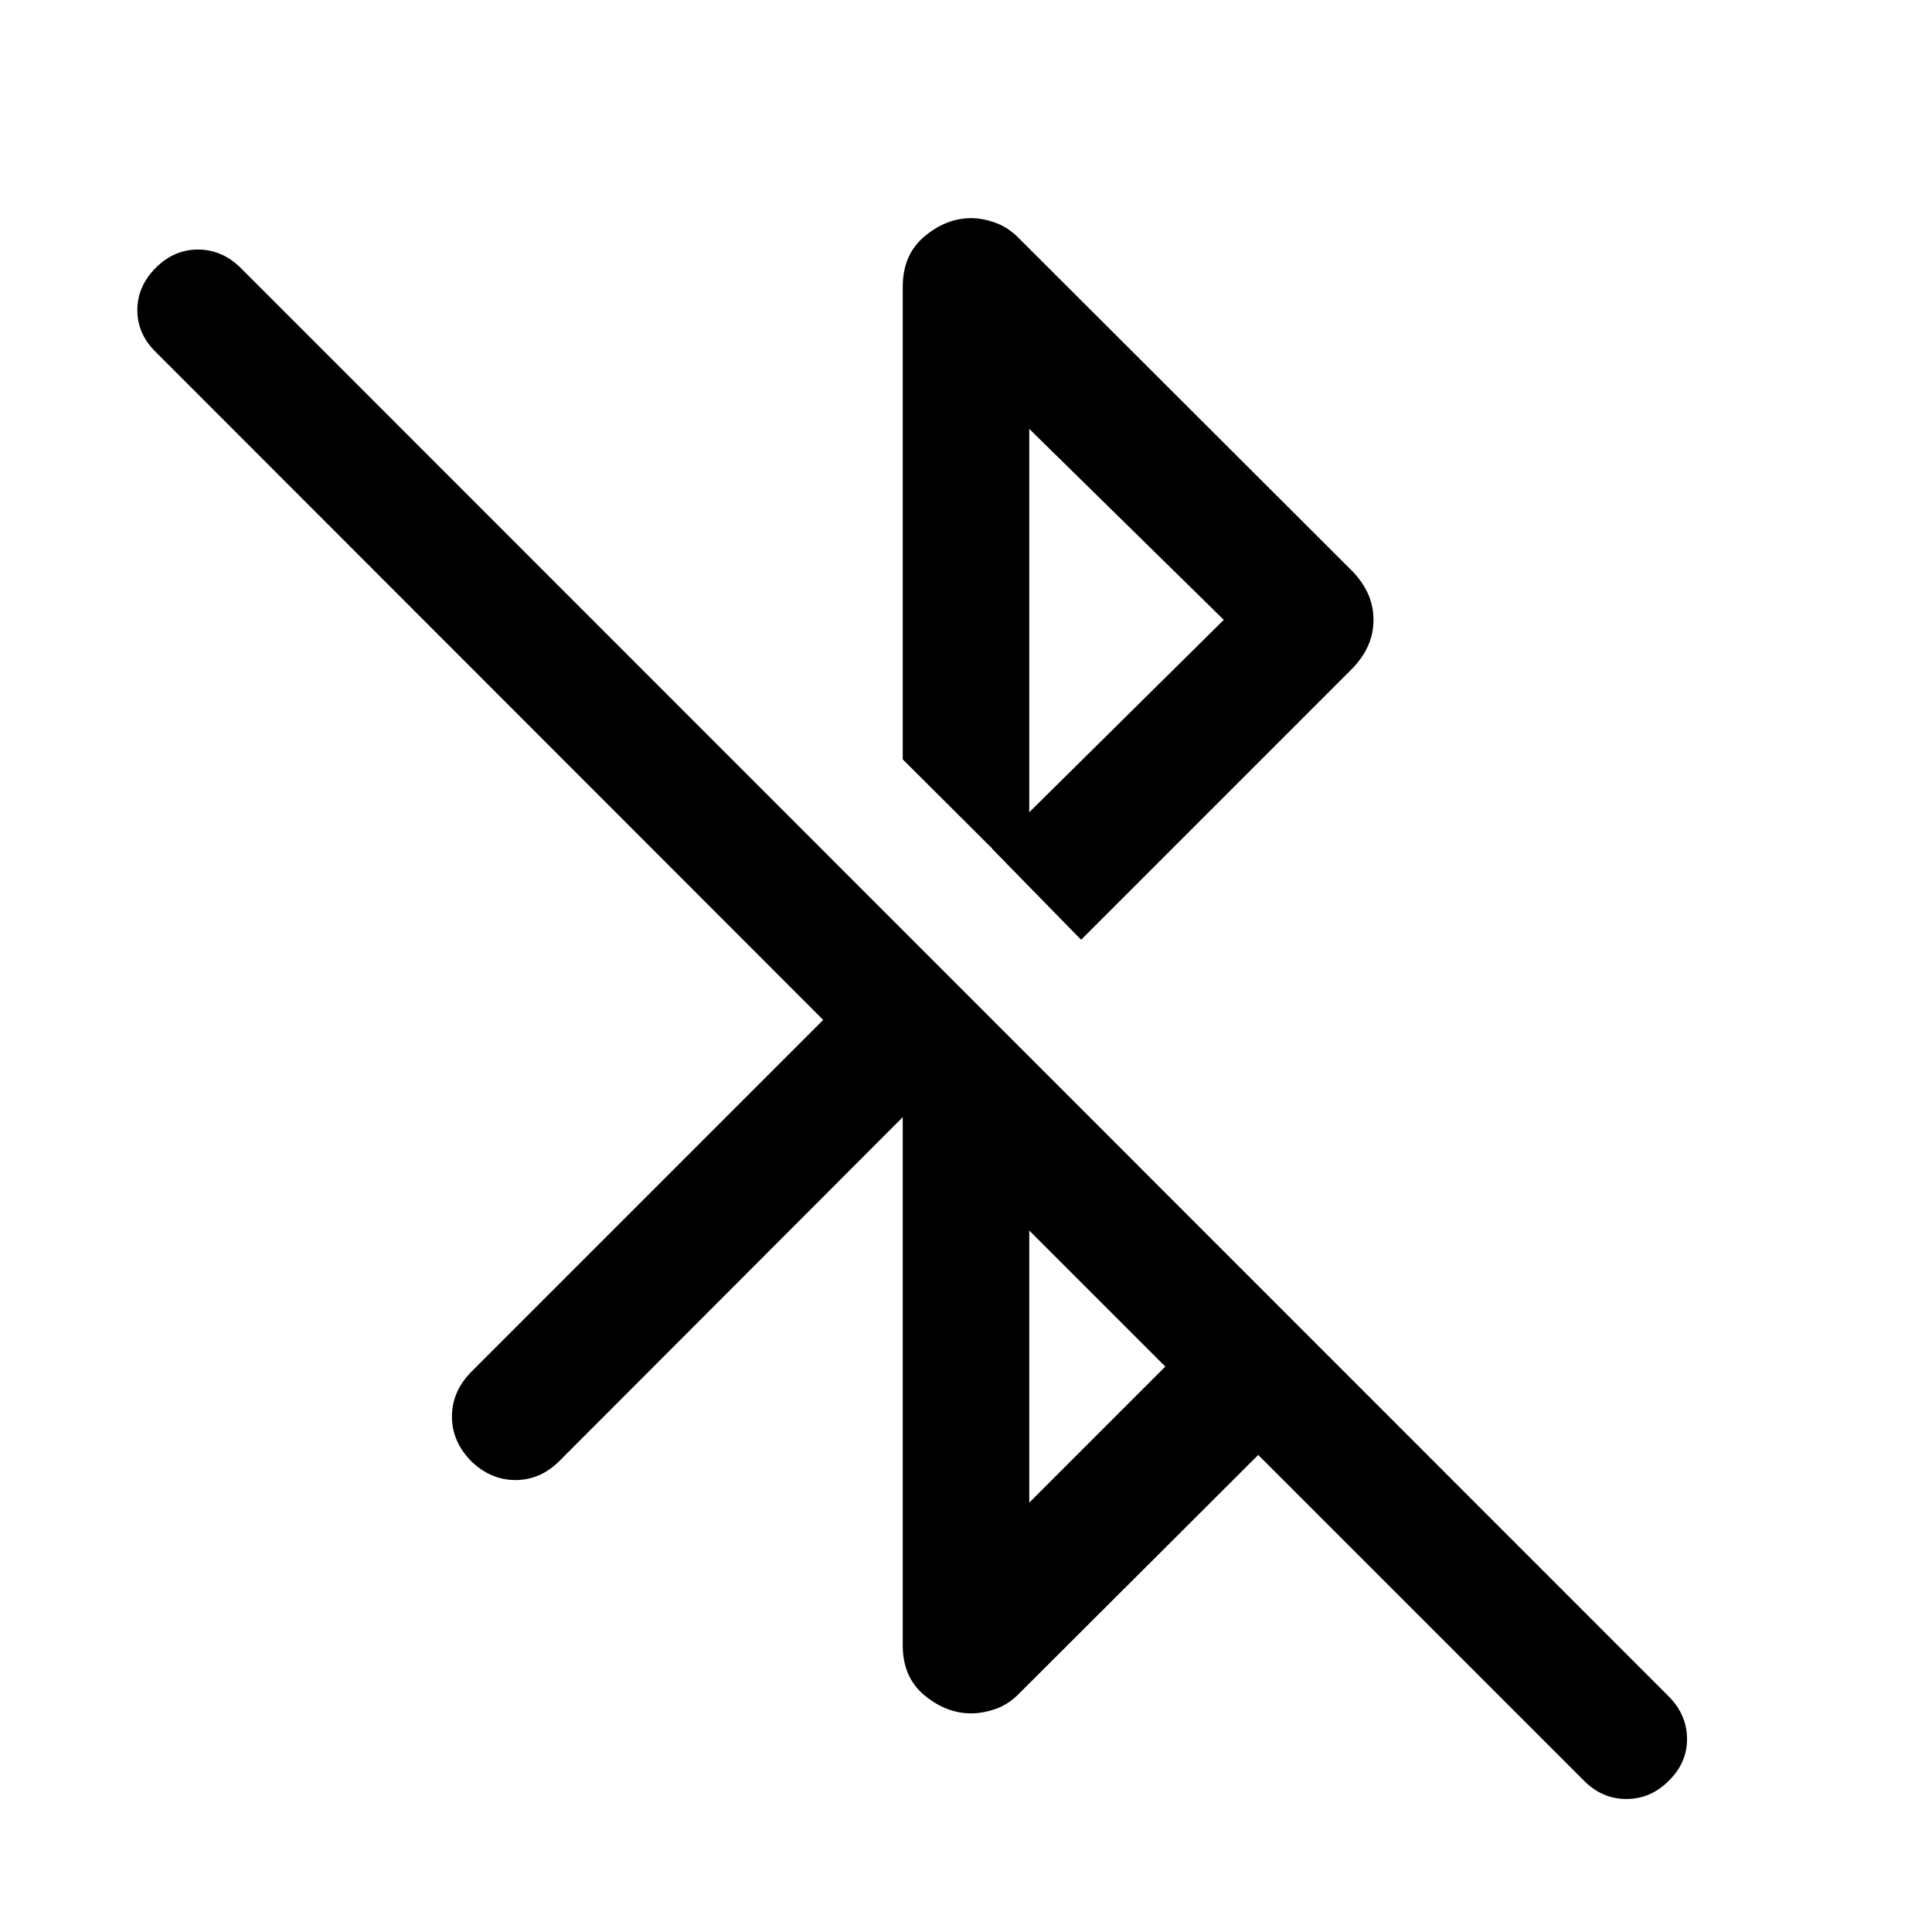
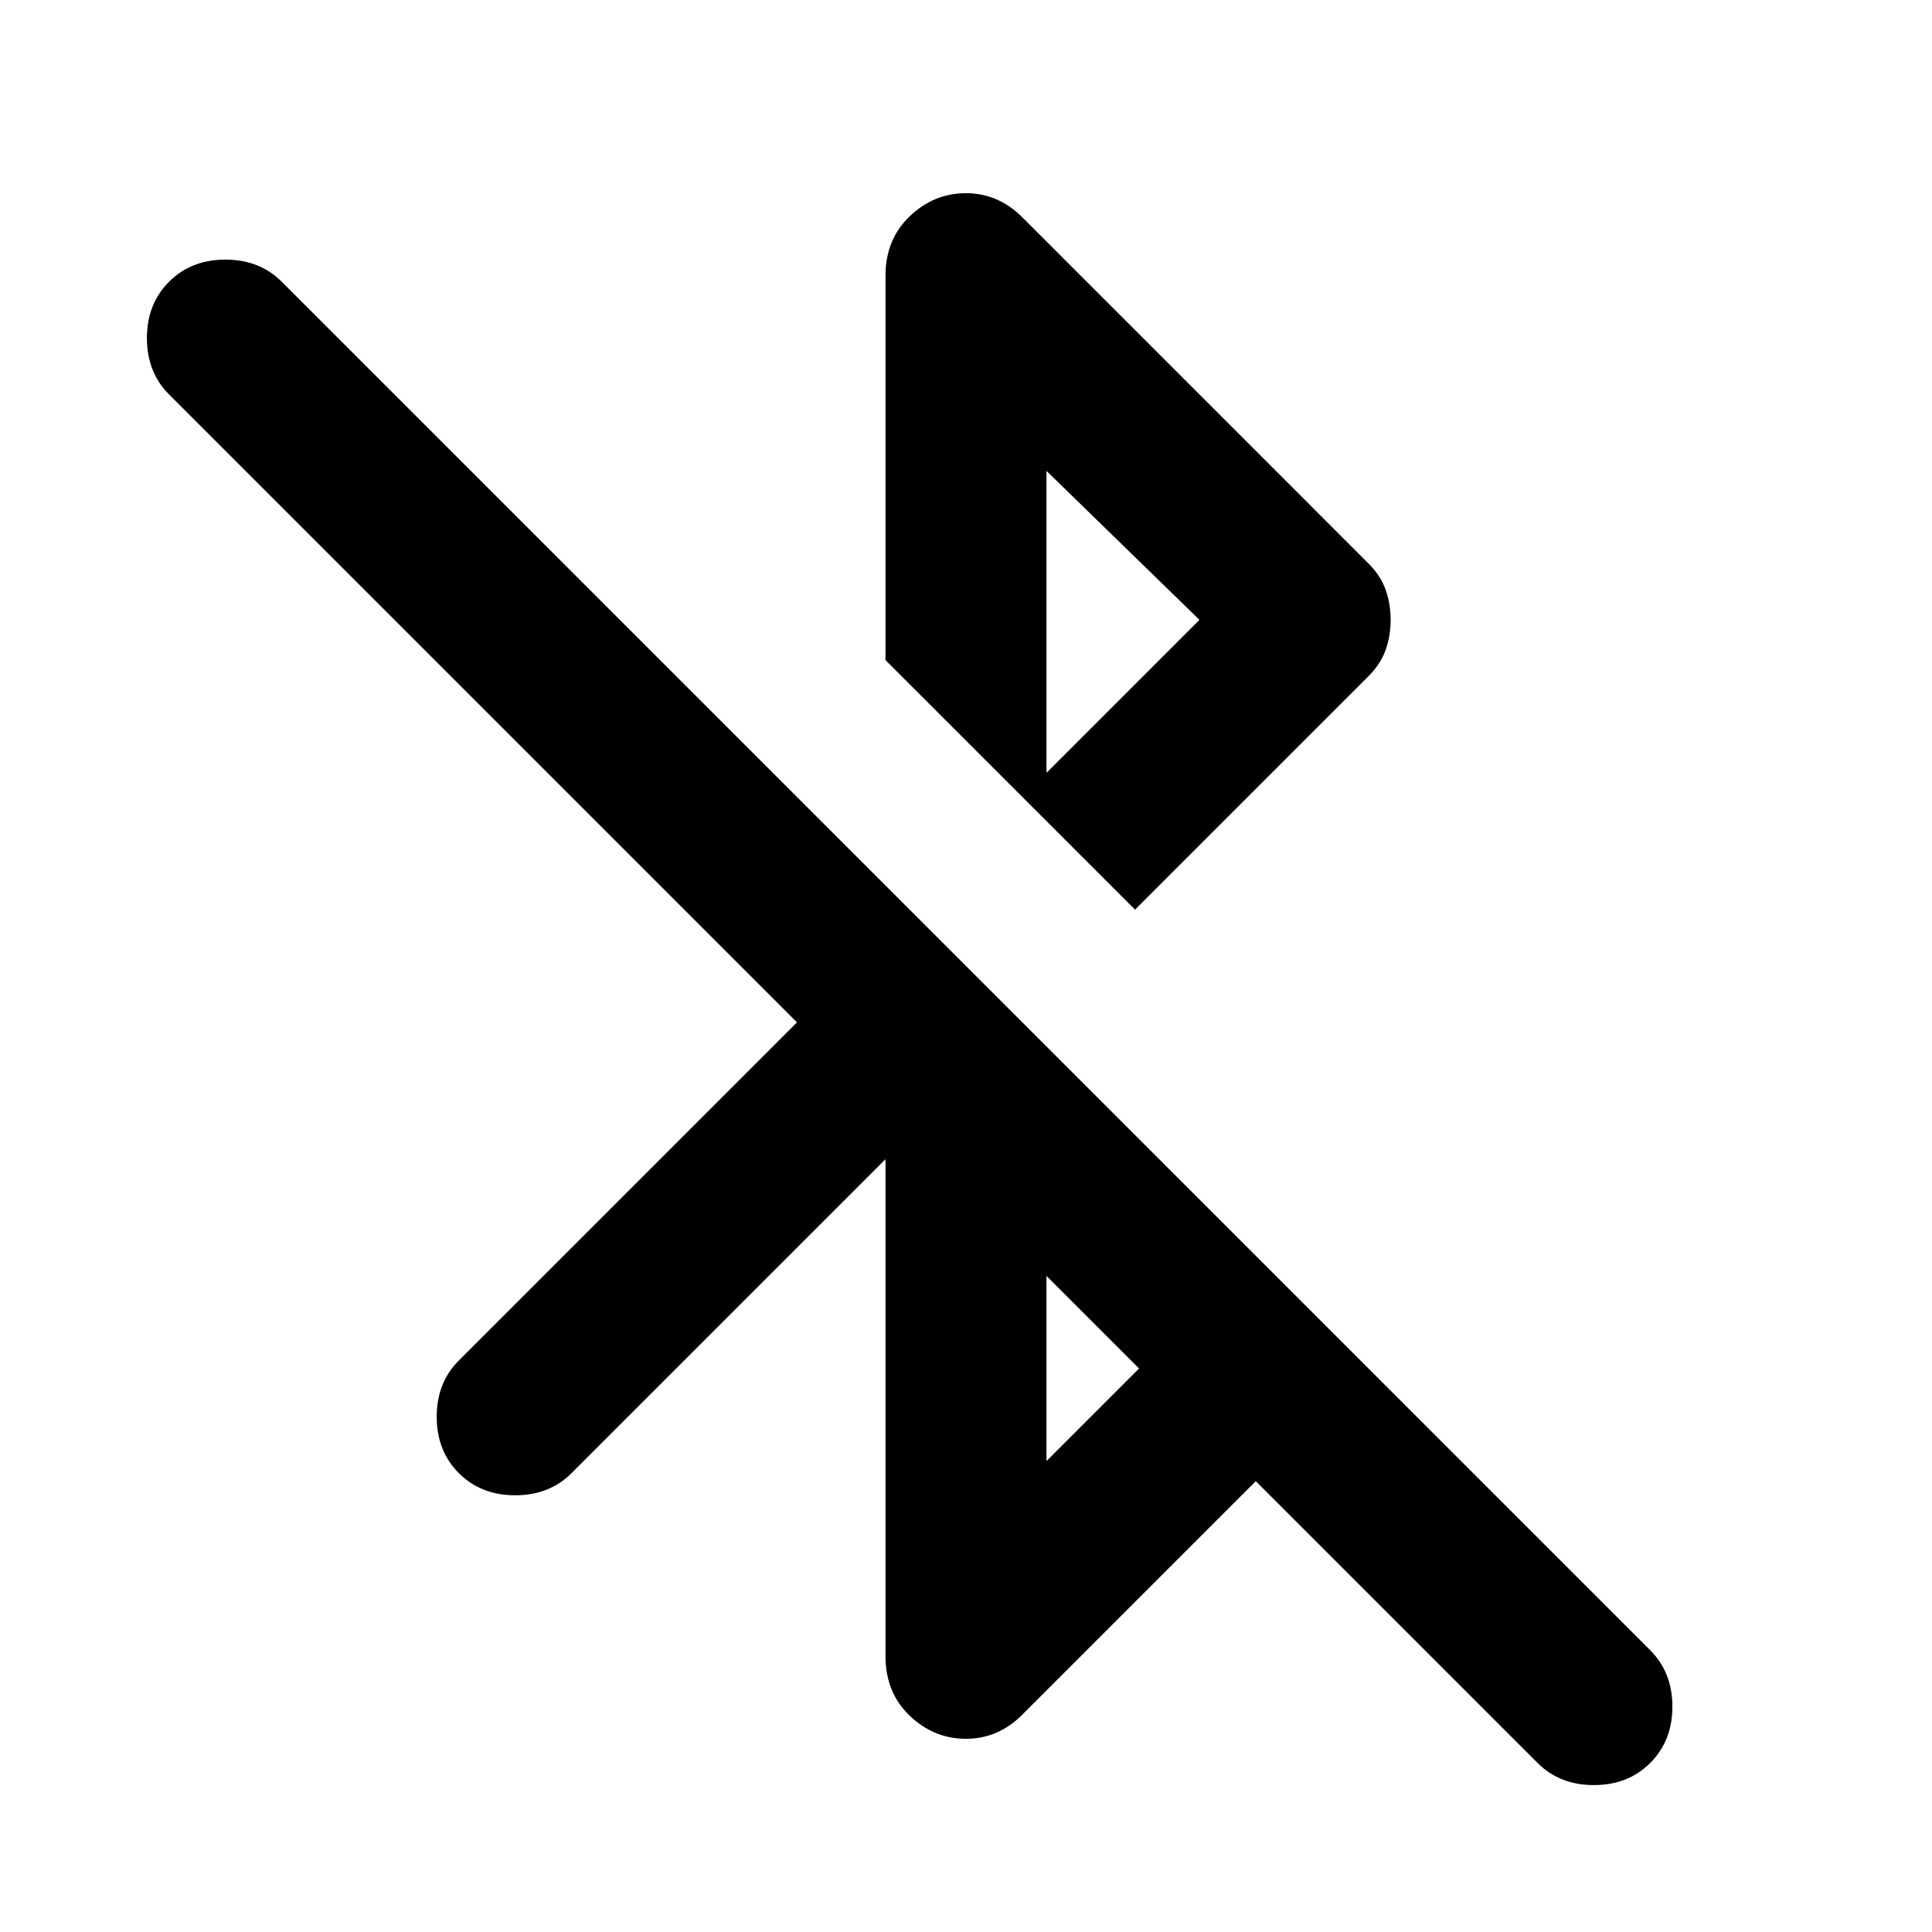
- <svg xmlns="http://www.w3.org/2000/svg" fill="currentColor" width="48" height="48" viewBox="0 -960 960 960">
-   <path d="M448.57-404.89 277.96-234.04q-9.48 9.47-21.84 9.47t-22.08-9.47q-9.47-9.72-9.47-22.08 0-12.36 9.47-22.08l175-175L77.48-785q-9.24-9-9.24-20.88 0-11.88 9.24-21.12 9-9 20.88-9 11.88 0 21.12 9l709.67 709.91q9 9 9.12 21 .12 12-9.12 21-9 9-21 9t-21-9L625.2-237.04 506.74-118.83q-5.48 5.72-11.94 7.96-6.45 2.24-12.17 2.24-12.43 0-23.25-8.96-10.81-8.95-10.81-24.87v-262.43Zm62.86 191.54 67.61-67.61-67.61-67.61v135.22Zm25.77-279.69-44.16-45.16L608.09-652l-96.66-94.89v226.85l-62.86-62.63v-234.87q0-15.92 10.81-24.99 10.82-9.08 23.25-9.08 5.72 0 12.17 2.36 6.46 2.36 11.94 8.08l165.3 165.06q5.24 5.48 7.84 11.44 2.6 5.95 2.6 12.67t-2.6 12.67q-2.6 5.96-7.84 11.44L537.2-493.04Z" />
+ <svg xmlns="http://www.w3.org/2000/svg" fill="currentColor" height="24" viewBox="0 -960 960 960" width="24">
+   <path d="M440-384 284-228q-11 11-28 11t-28-11q-11-11-11-28t11-28l168-168L84-764q-11-11-11-28t11-28q11-11 28-11t28 11l680 680q11 11 11 28t-11 28q-11 11-28 11t-28-11L624-224 508-108q-6 6-13 9t-15 3q-16 0-28-11.5T440-137v-247Zm80 150 46-46-46-46v92Zm44-274-56-56 88-88-76-74v174l-80-80v-191q0-18 12-29.5t28-11.5q8 0 15 3t13 9l172 172q6 6 8.5 13t2.5 15q0 8-2.5 15t-8.5 13L564-508Z" />
</svg>
